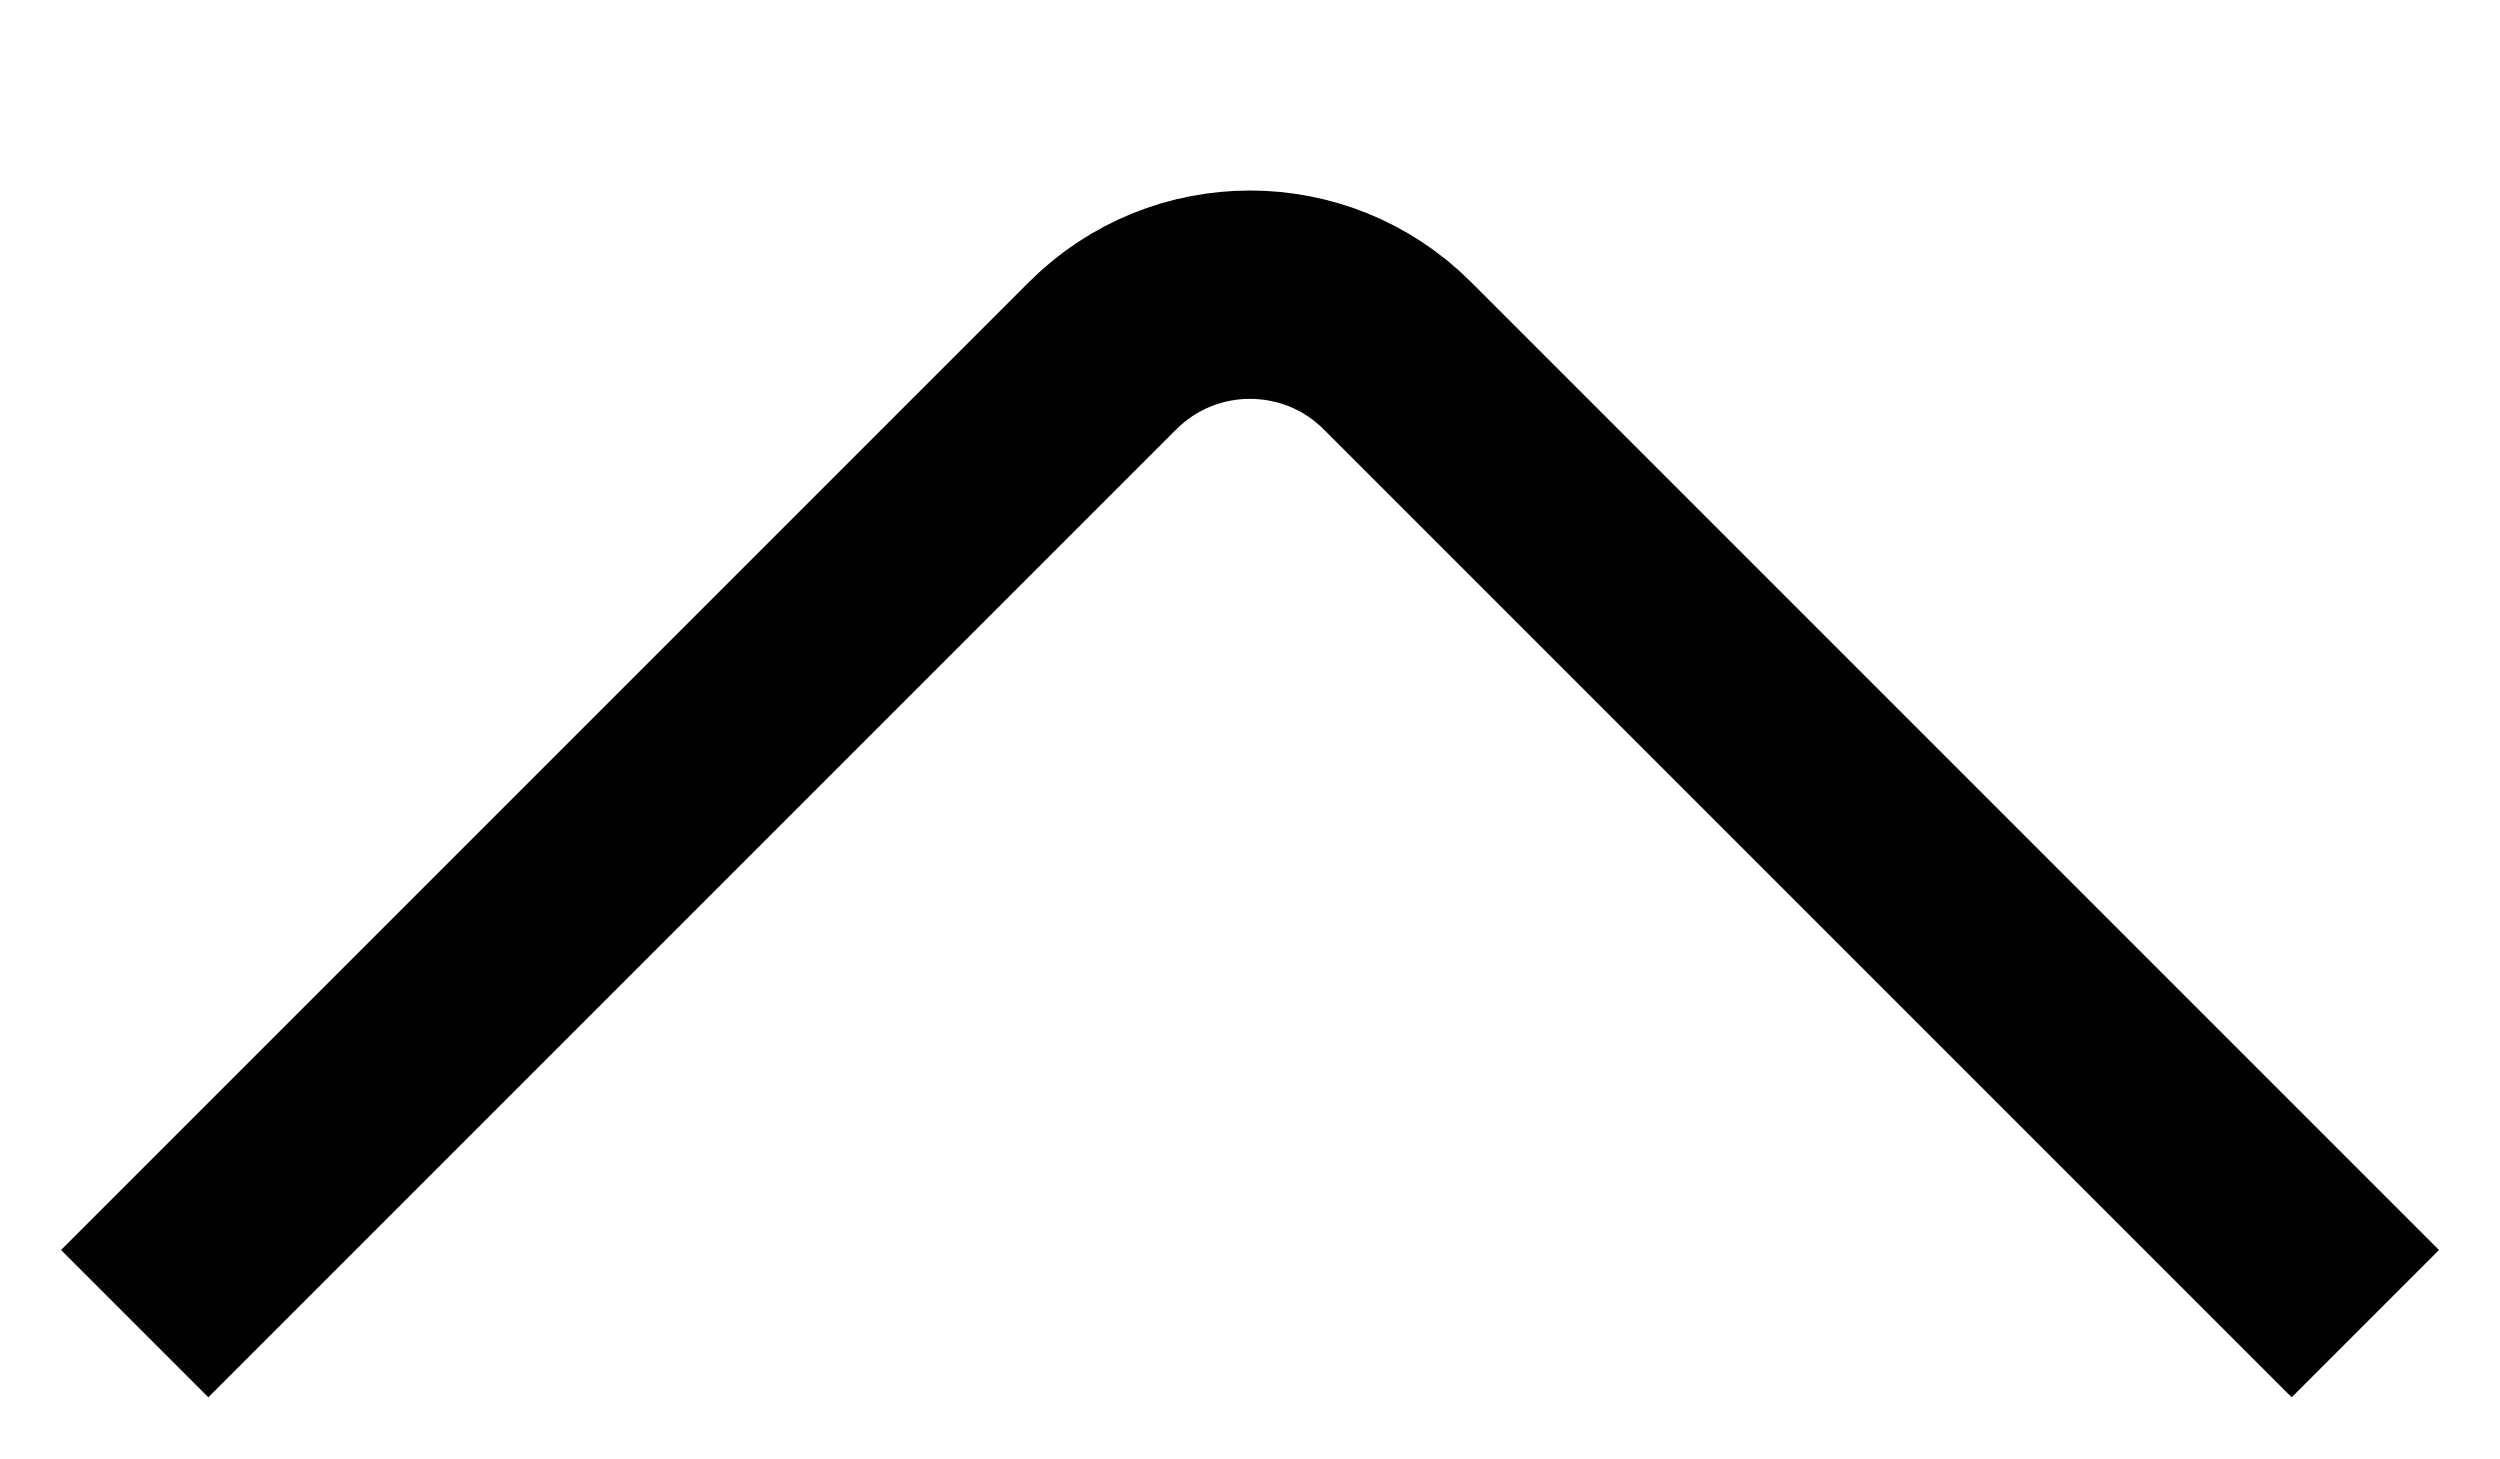
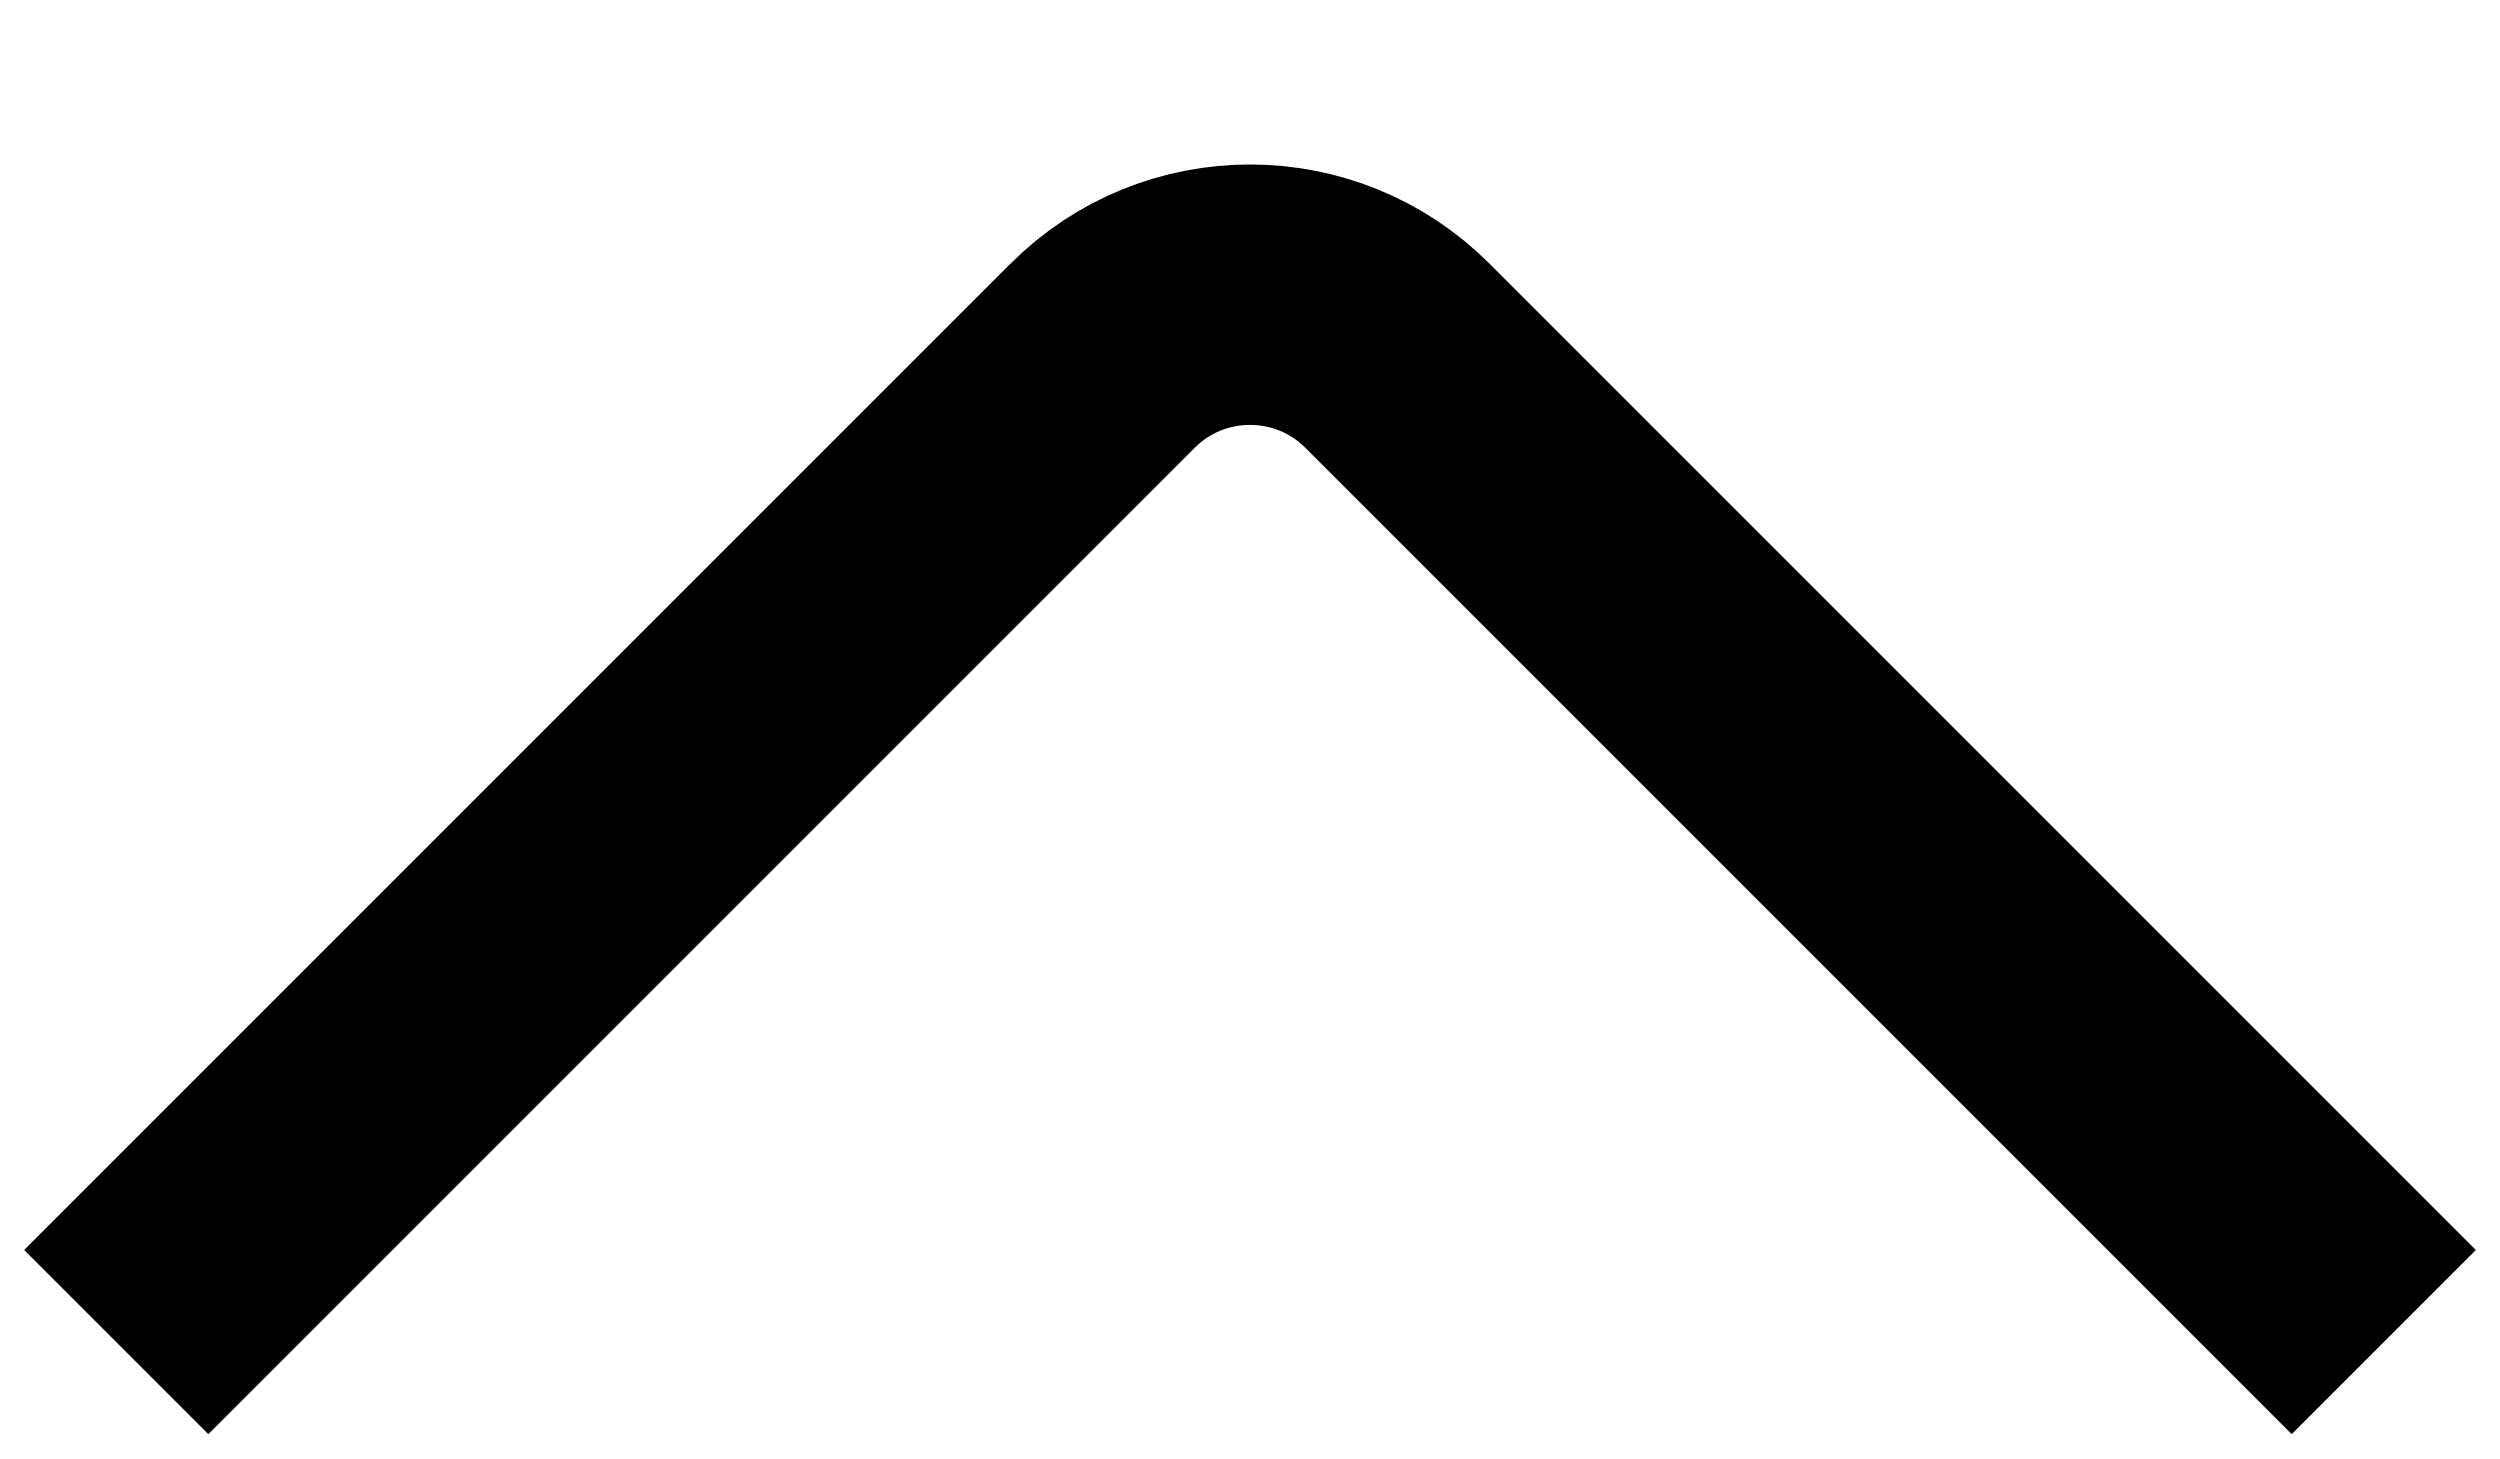
<svg xmlns="http://www.w3.org/2000/svg" width="12" height="7" viewBox="0 0 12 7" fill="none">
-   <path d="M1 6L5.293 1.707C5.683 1.317 6.317 1.317 6.707 1.707L11 6" stroke="currentColor" stroke-linecap="square" stroke-linejoin="round" />
+   <path d="M1 6L5.293 1.707C5.683 1.317 6.317 1.317 6.707 1.707L11 6" stroke="currentColor" stroke-width="1.25" stroke-linecap="square" stroke-linejoin="round" />
</svg>
